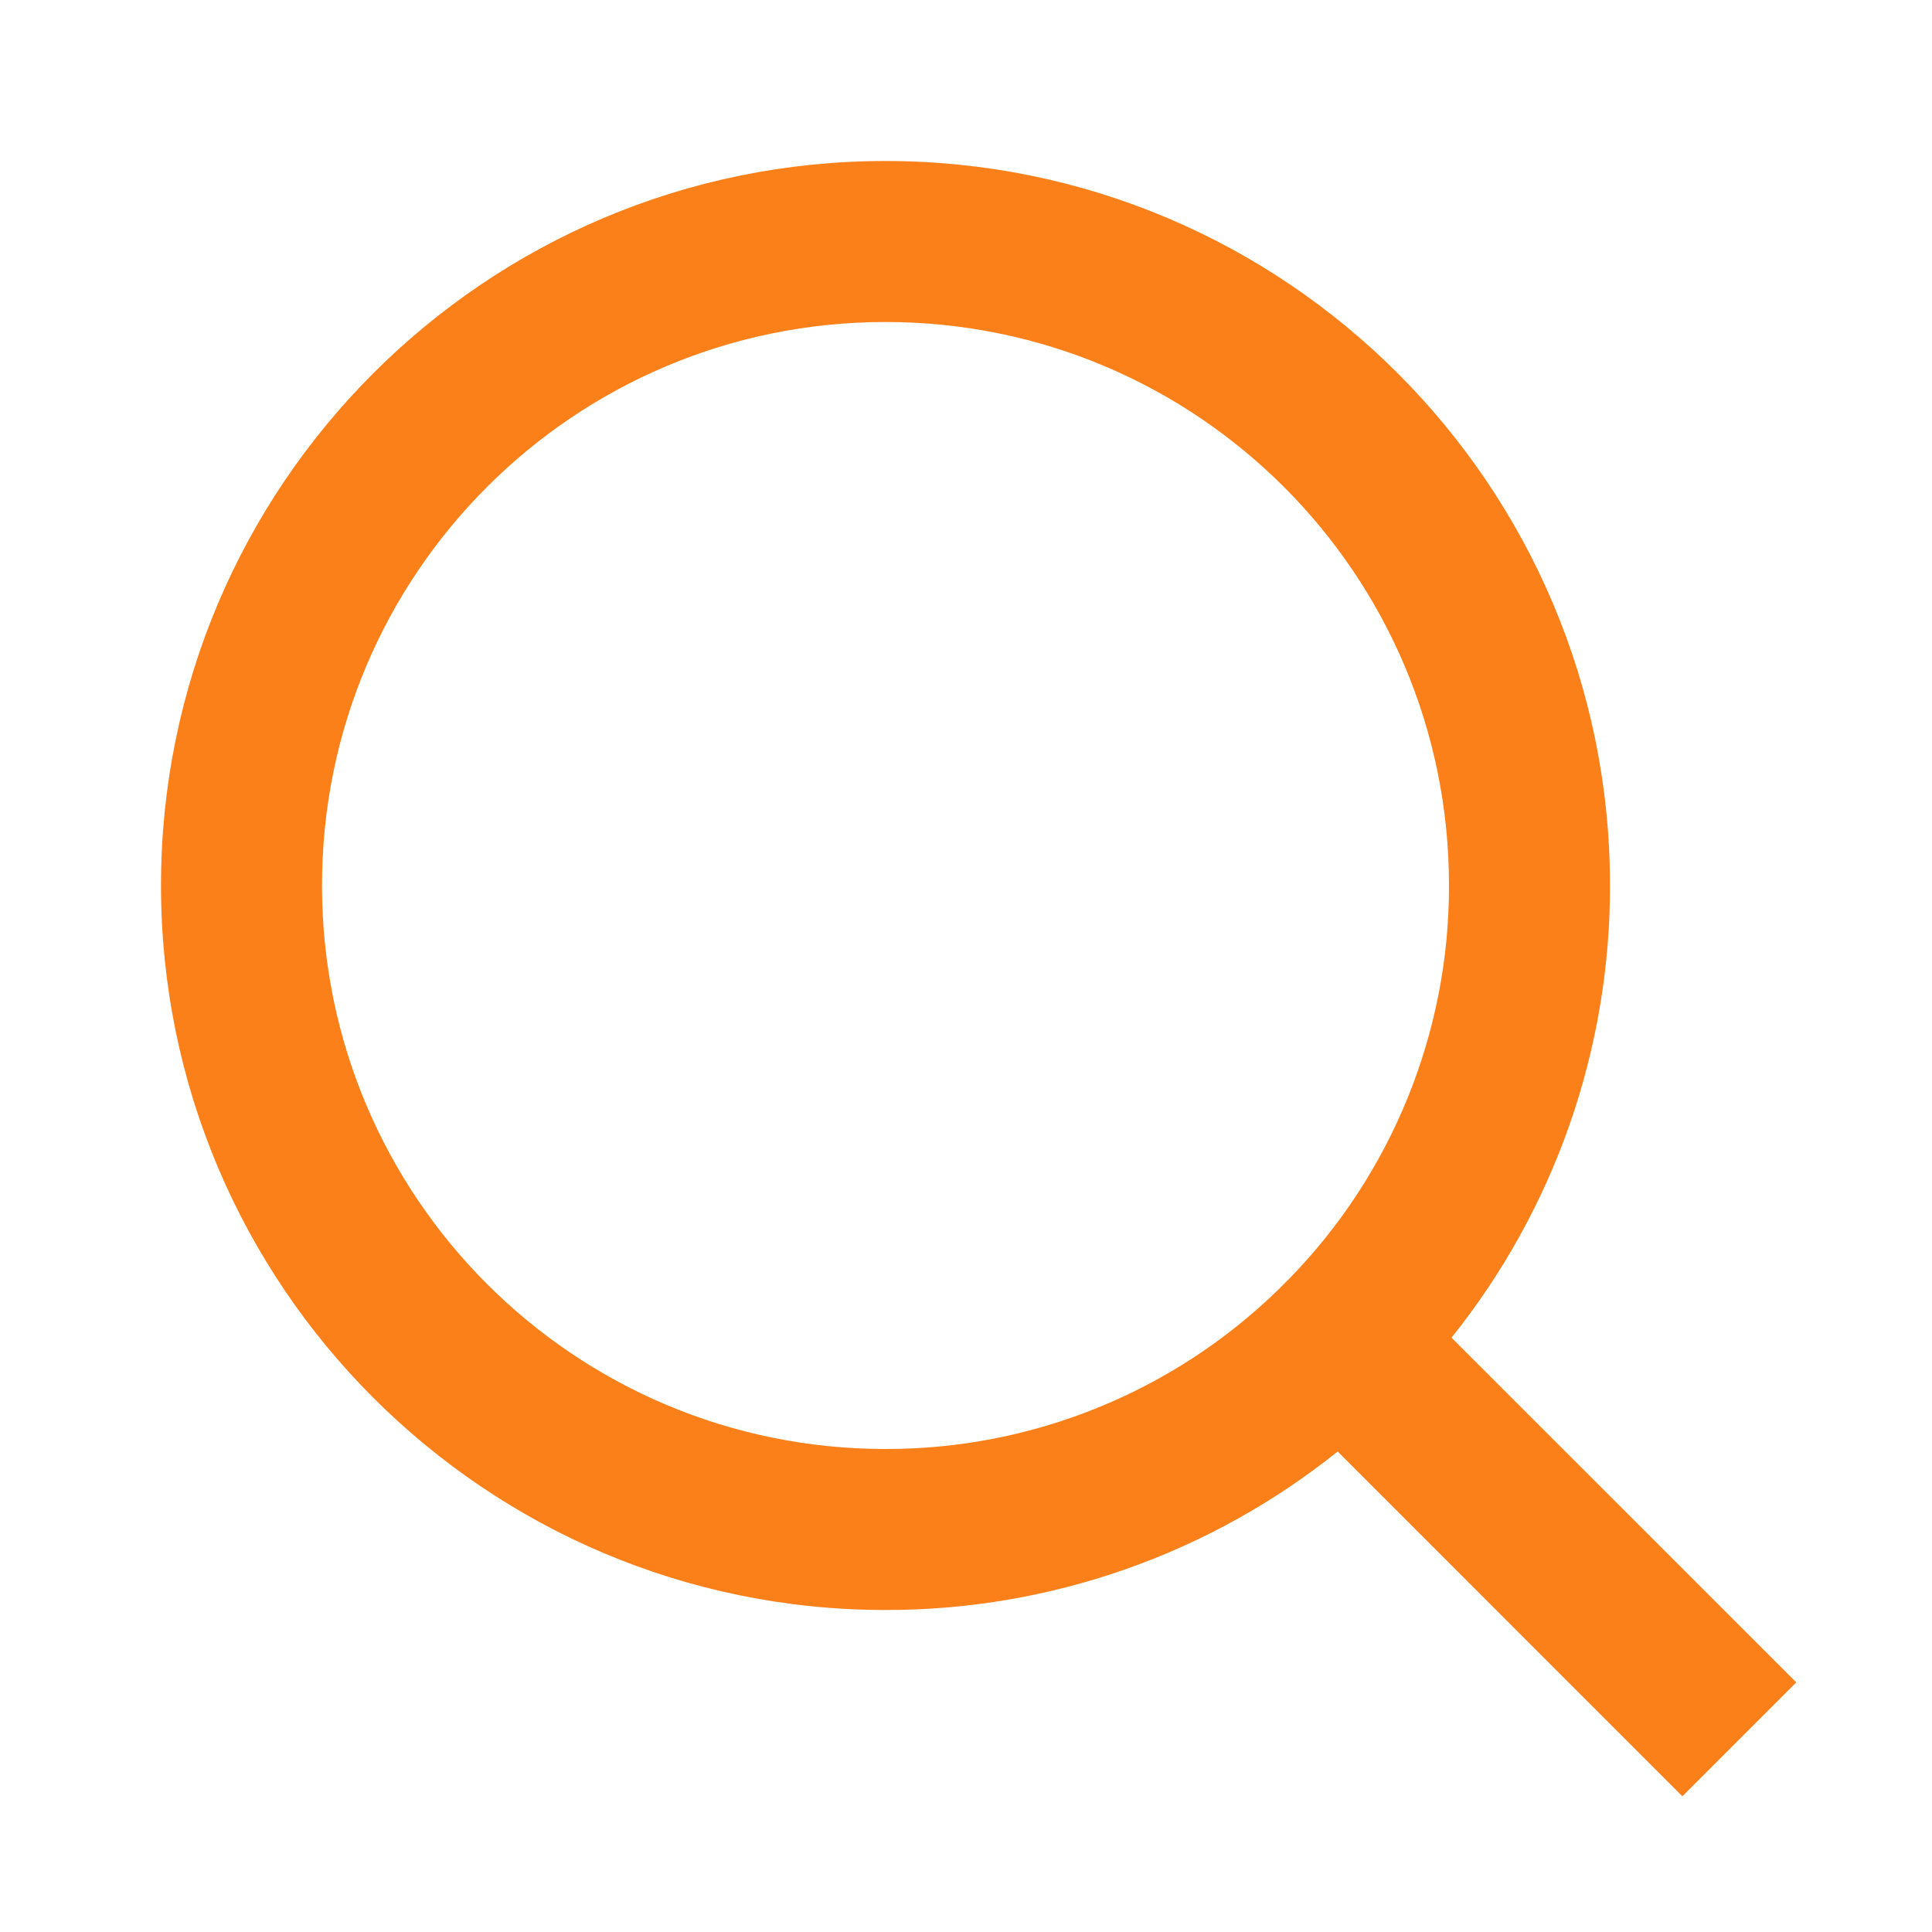
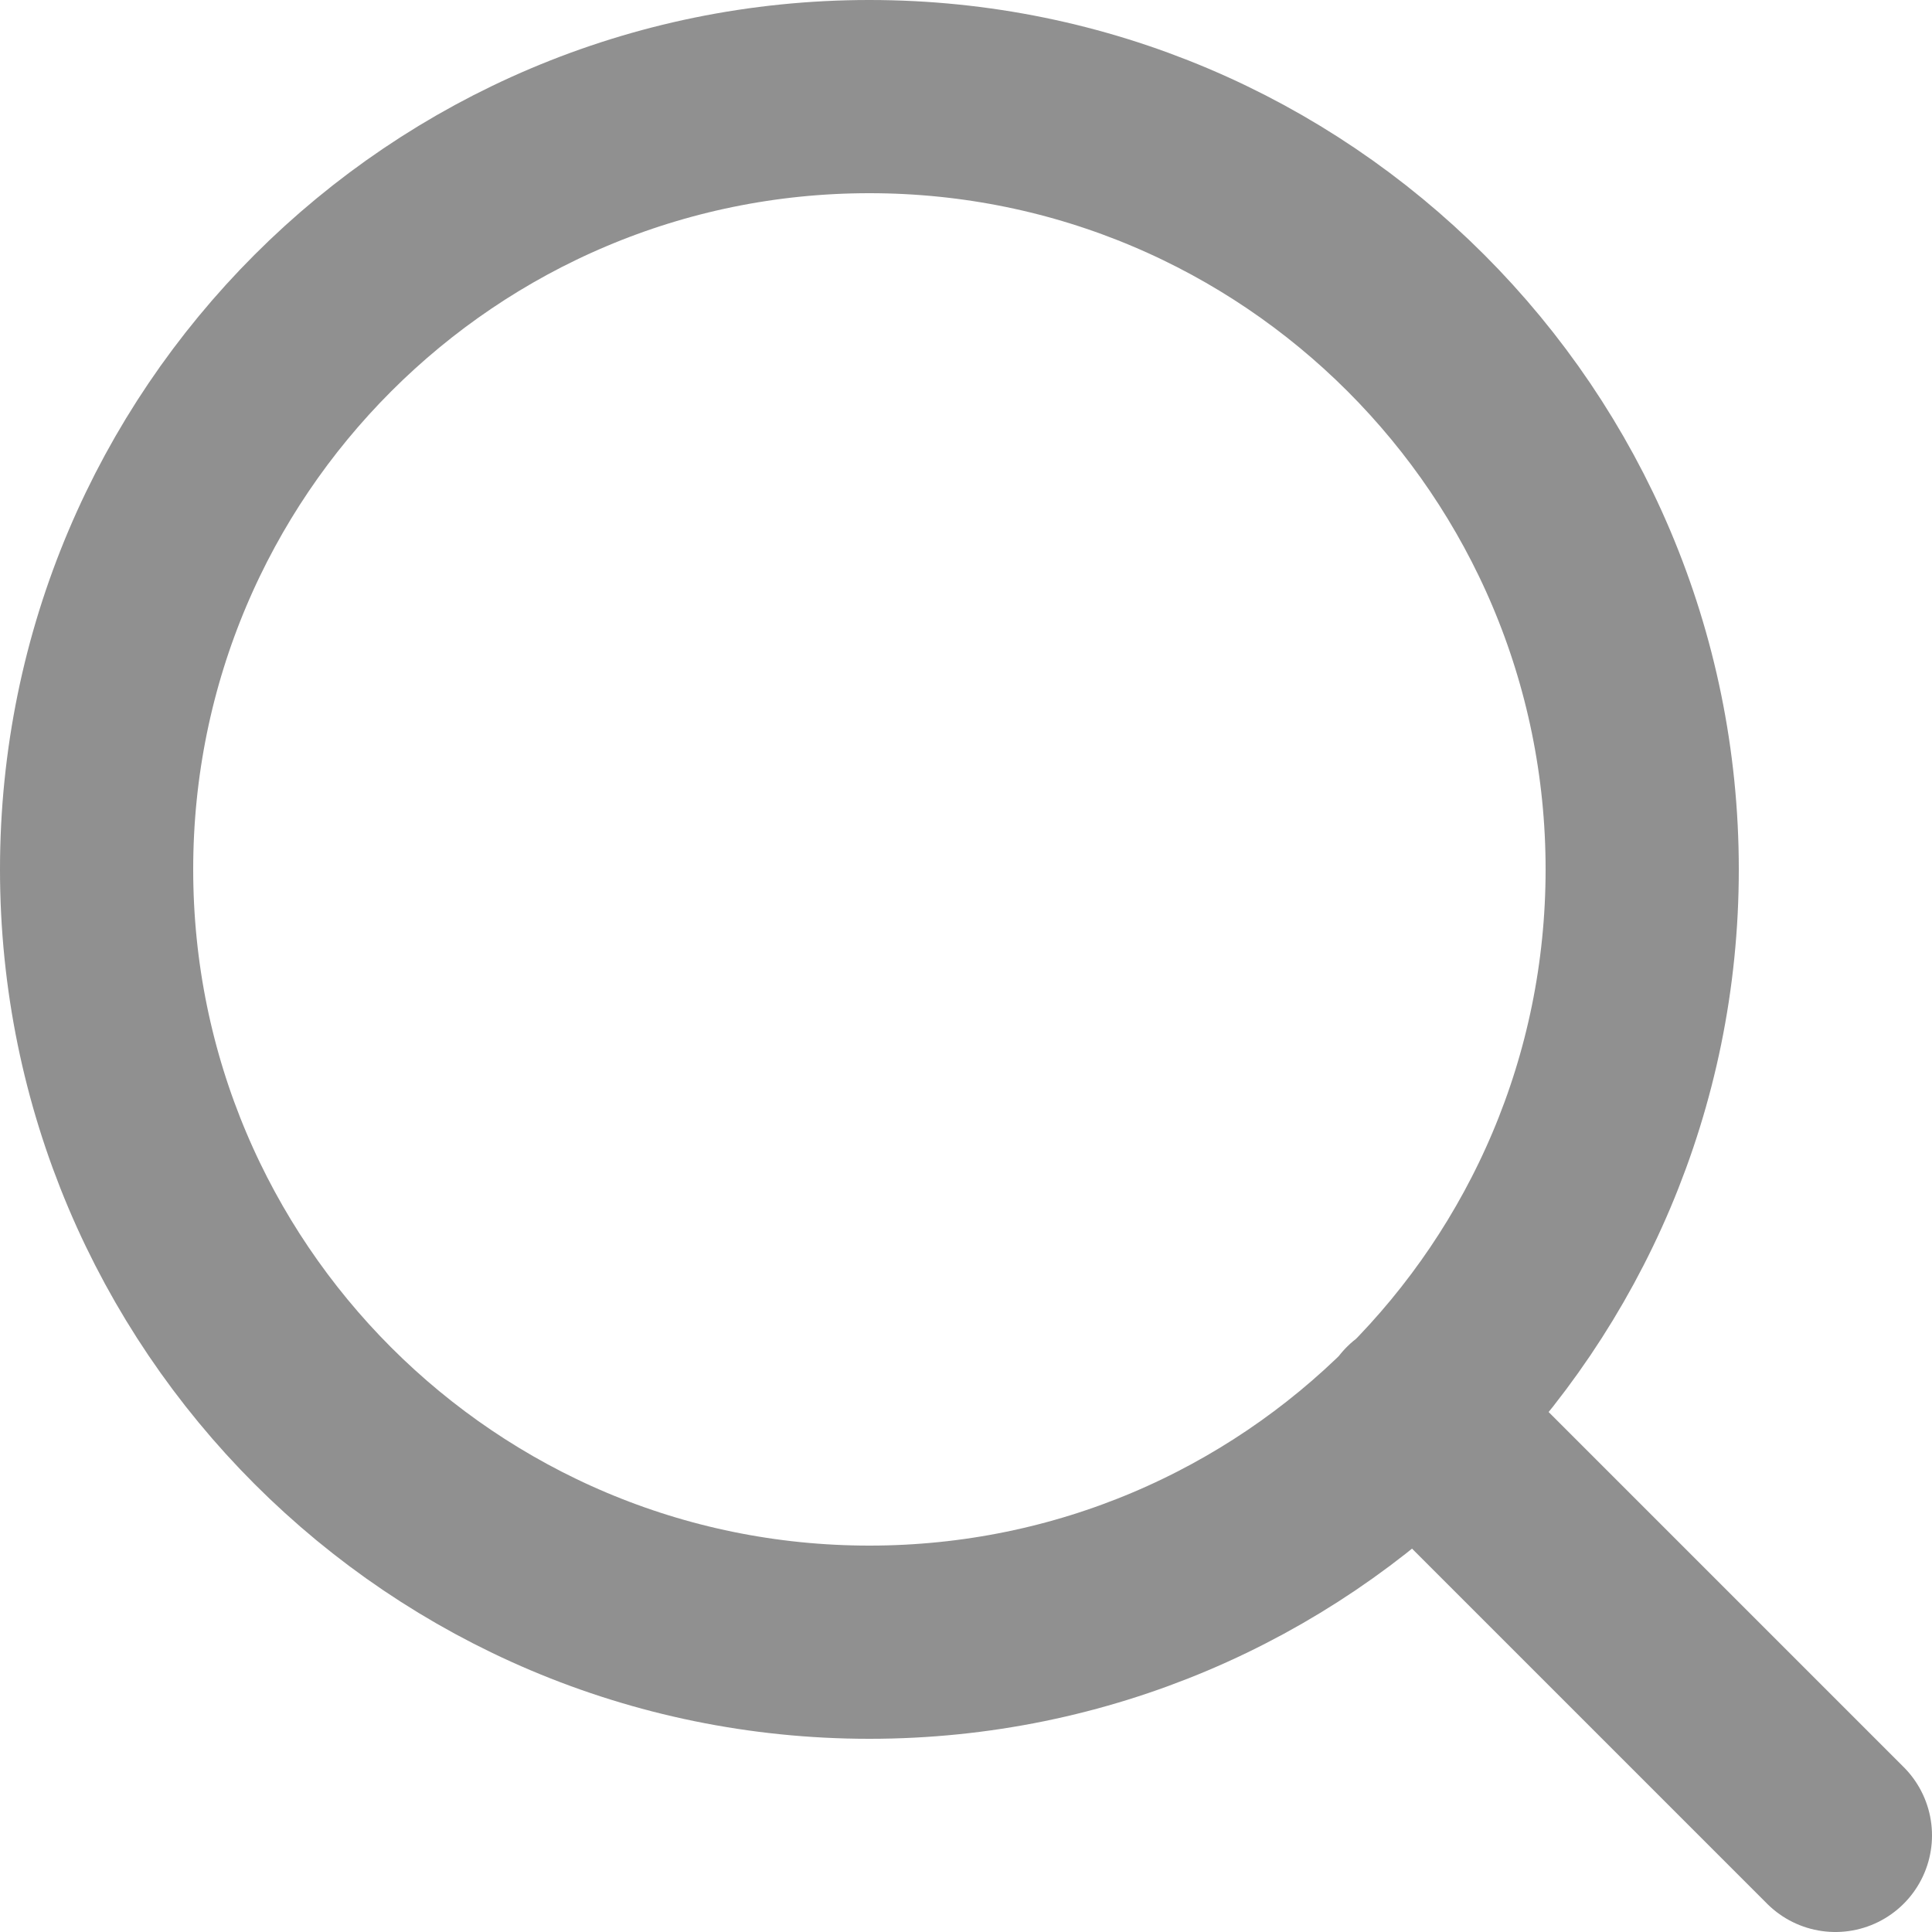
- <svg xmlns="http://www.w3.org/2000/svg" width="24" height="24" viewBox="0 0 24 24" fill="none">
-   <path d="M18.031 16.617L22.314 20.899L20.899 22.314L16.617 18.031C15.024 19.308 13.042 20.003 11 20C6.032 20 2 15.968 2 11C2 6.032 6.032 2 11 2C15.968 2 20 6.032 20 11C20.003 13.042 19.308 15.024 18.031 16.617ZM16.025 15.875C17.294 14.57 18.003 12.82 18 11C18 7.132 14.867 4 11 4C7.132 4 4 7.132 4 11C4 14.867 7.132 18 11 18C12.82 18.003 14.57 17.294 15.875 16.025L16.025 15.875Z" fill="#FC8019" />
+ <svg xmlns="http://www.w3.org/2000/svg" width="20" height="20" viewBox="0 0 20 20" fill="none">
+   <path d="M19 19L14.65 14.65M17 9C17 13.418 13.418 17 9 17C4.582 17 1 13.418 1 9C1 4.582 4.582 1 9 1C13.418 1 17 4.582 17 9Z" stroke="#909090" stroke-width="2" stroke-linecap="round" stroke-linejoin="round" />
</svg>
